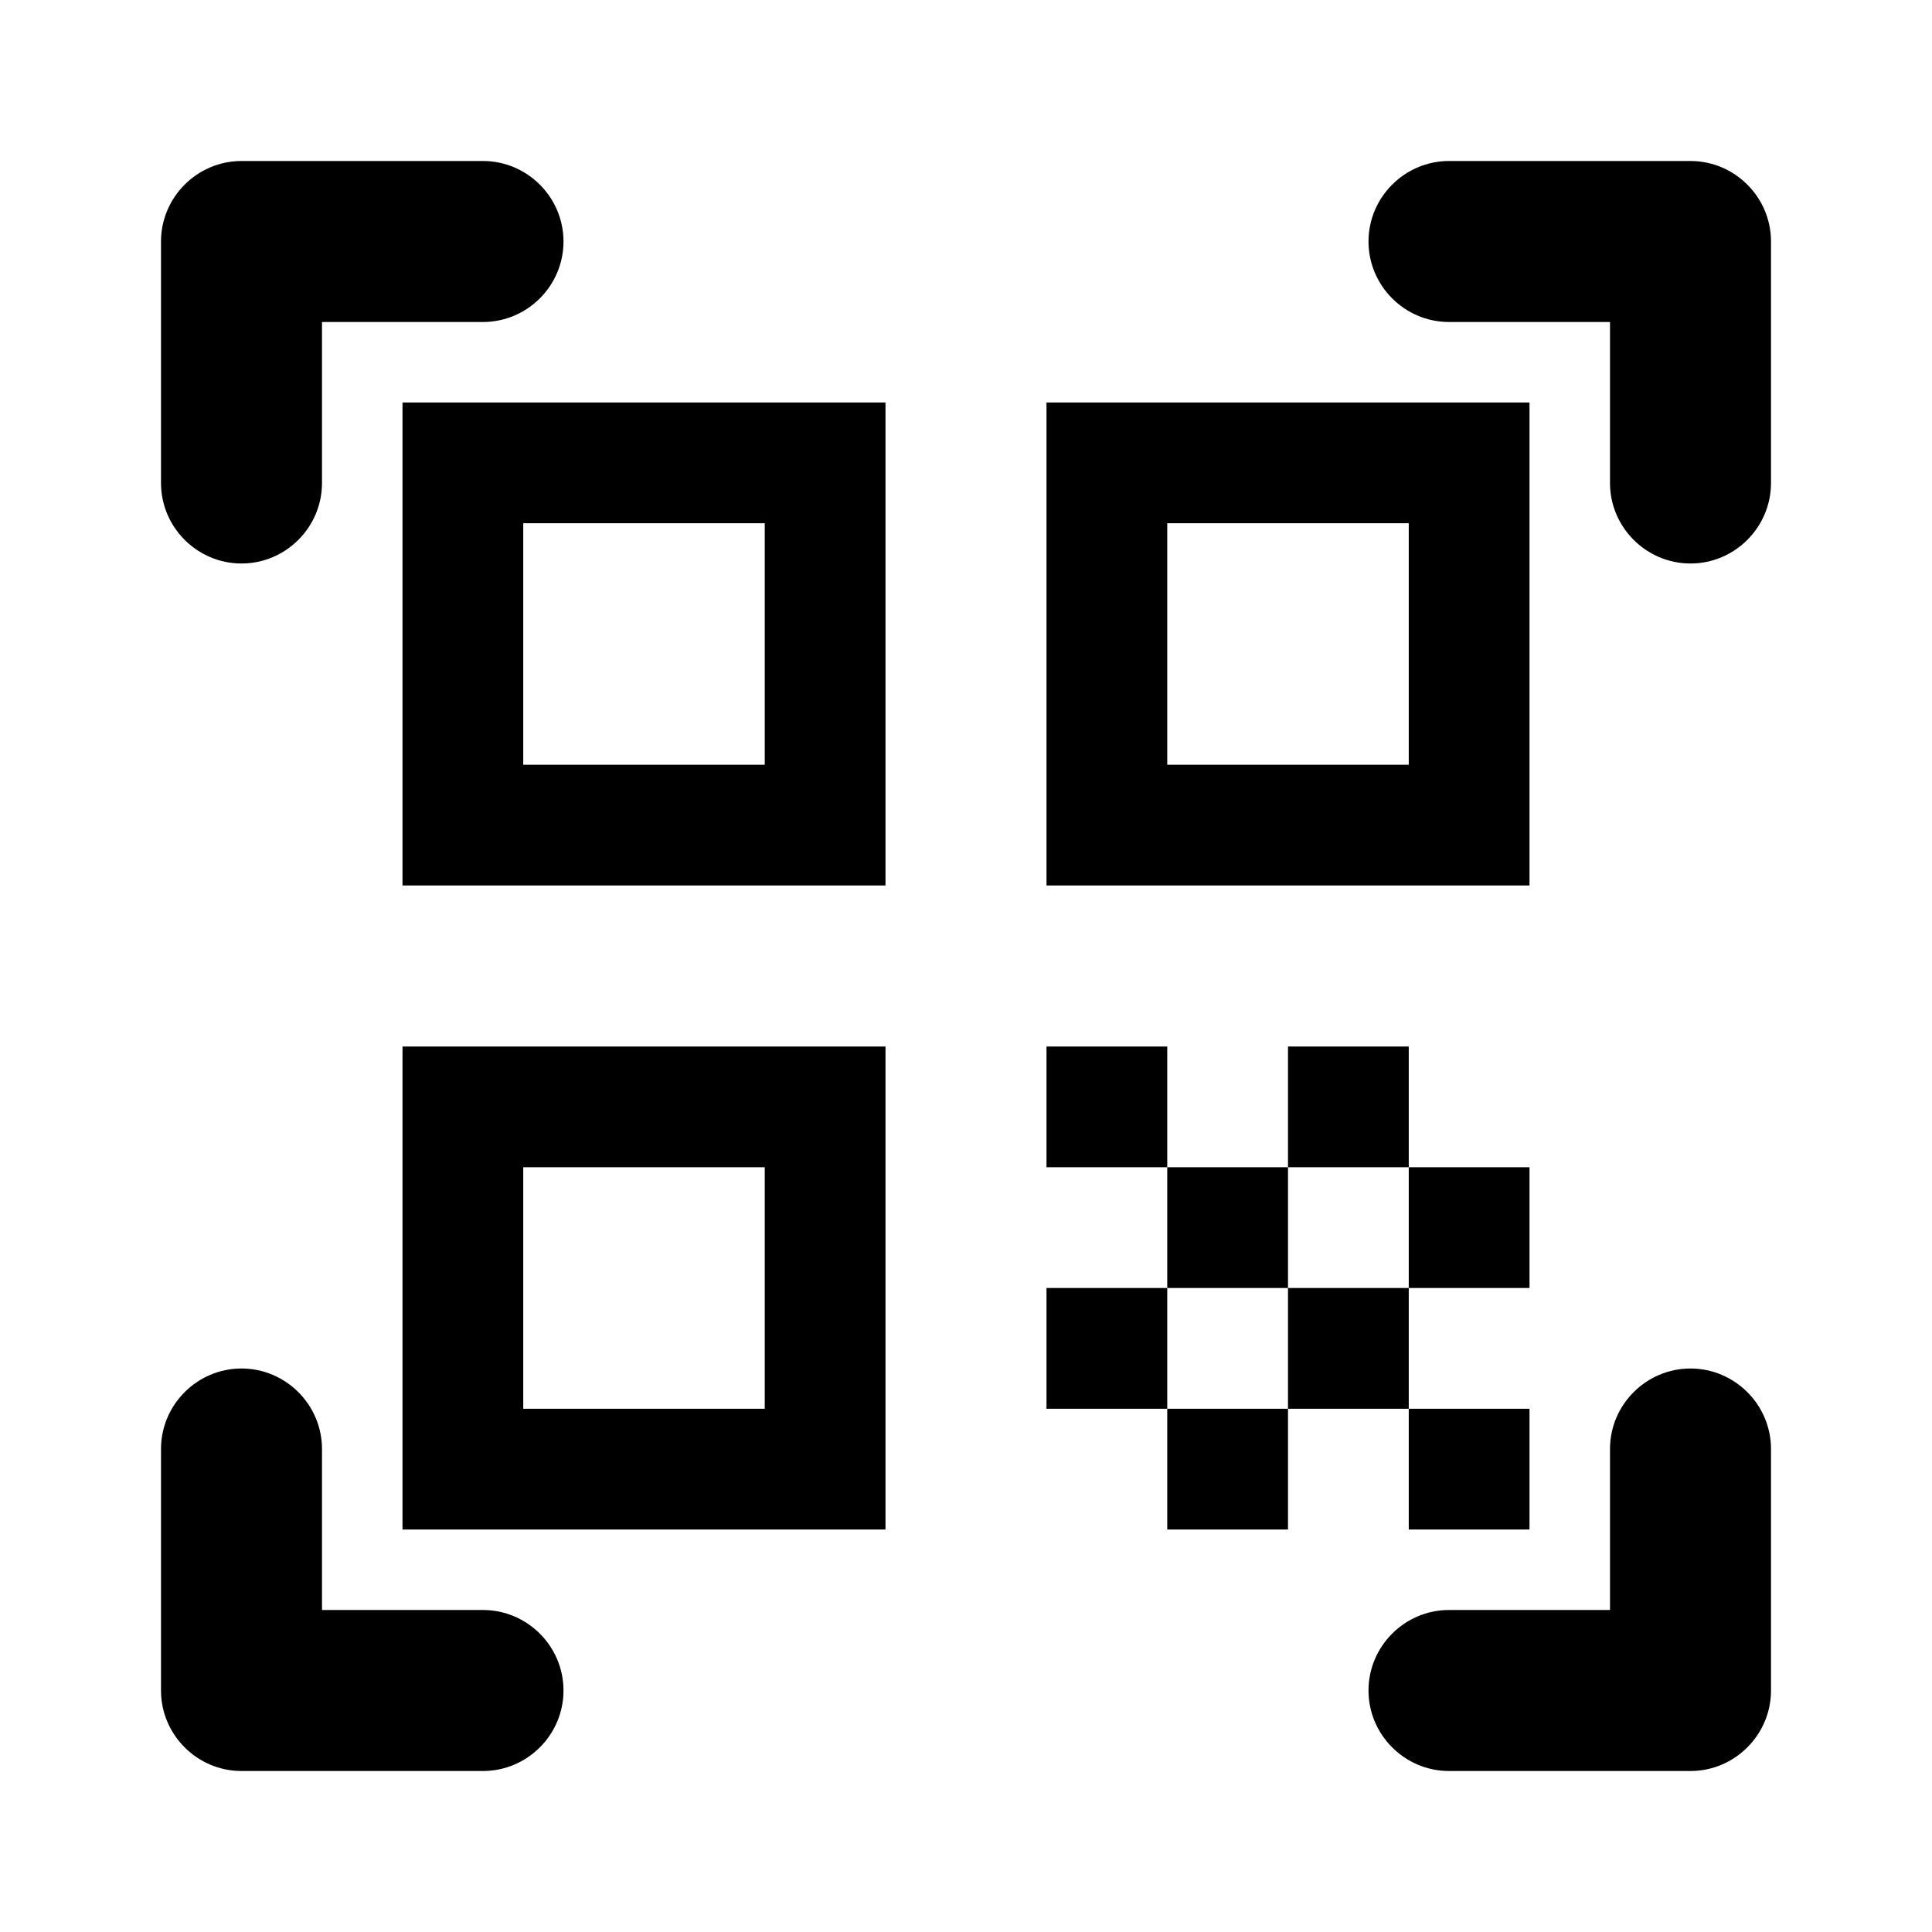
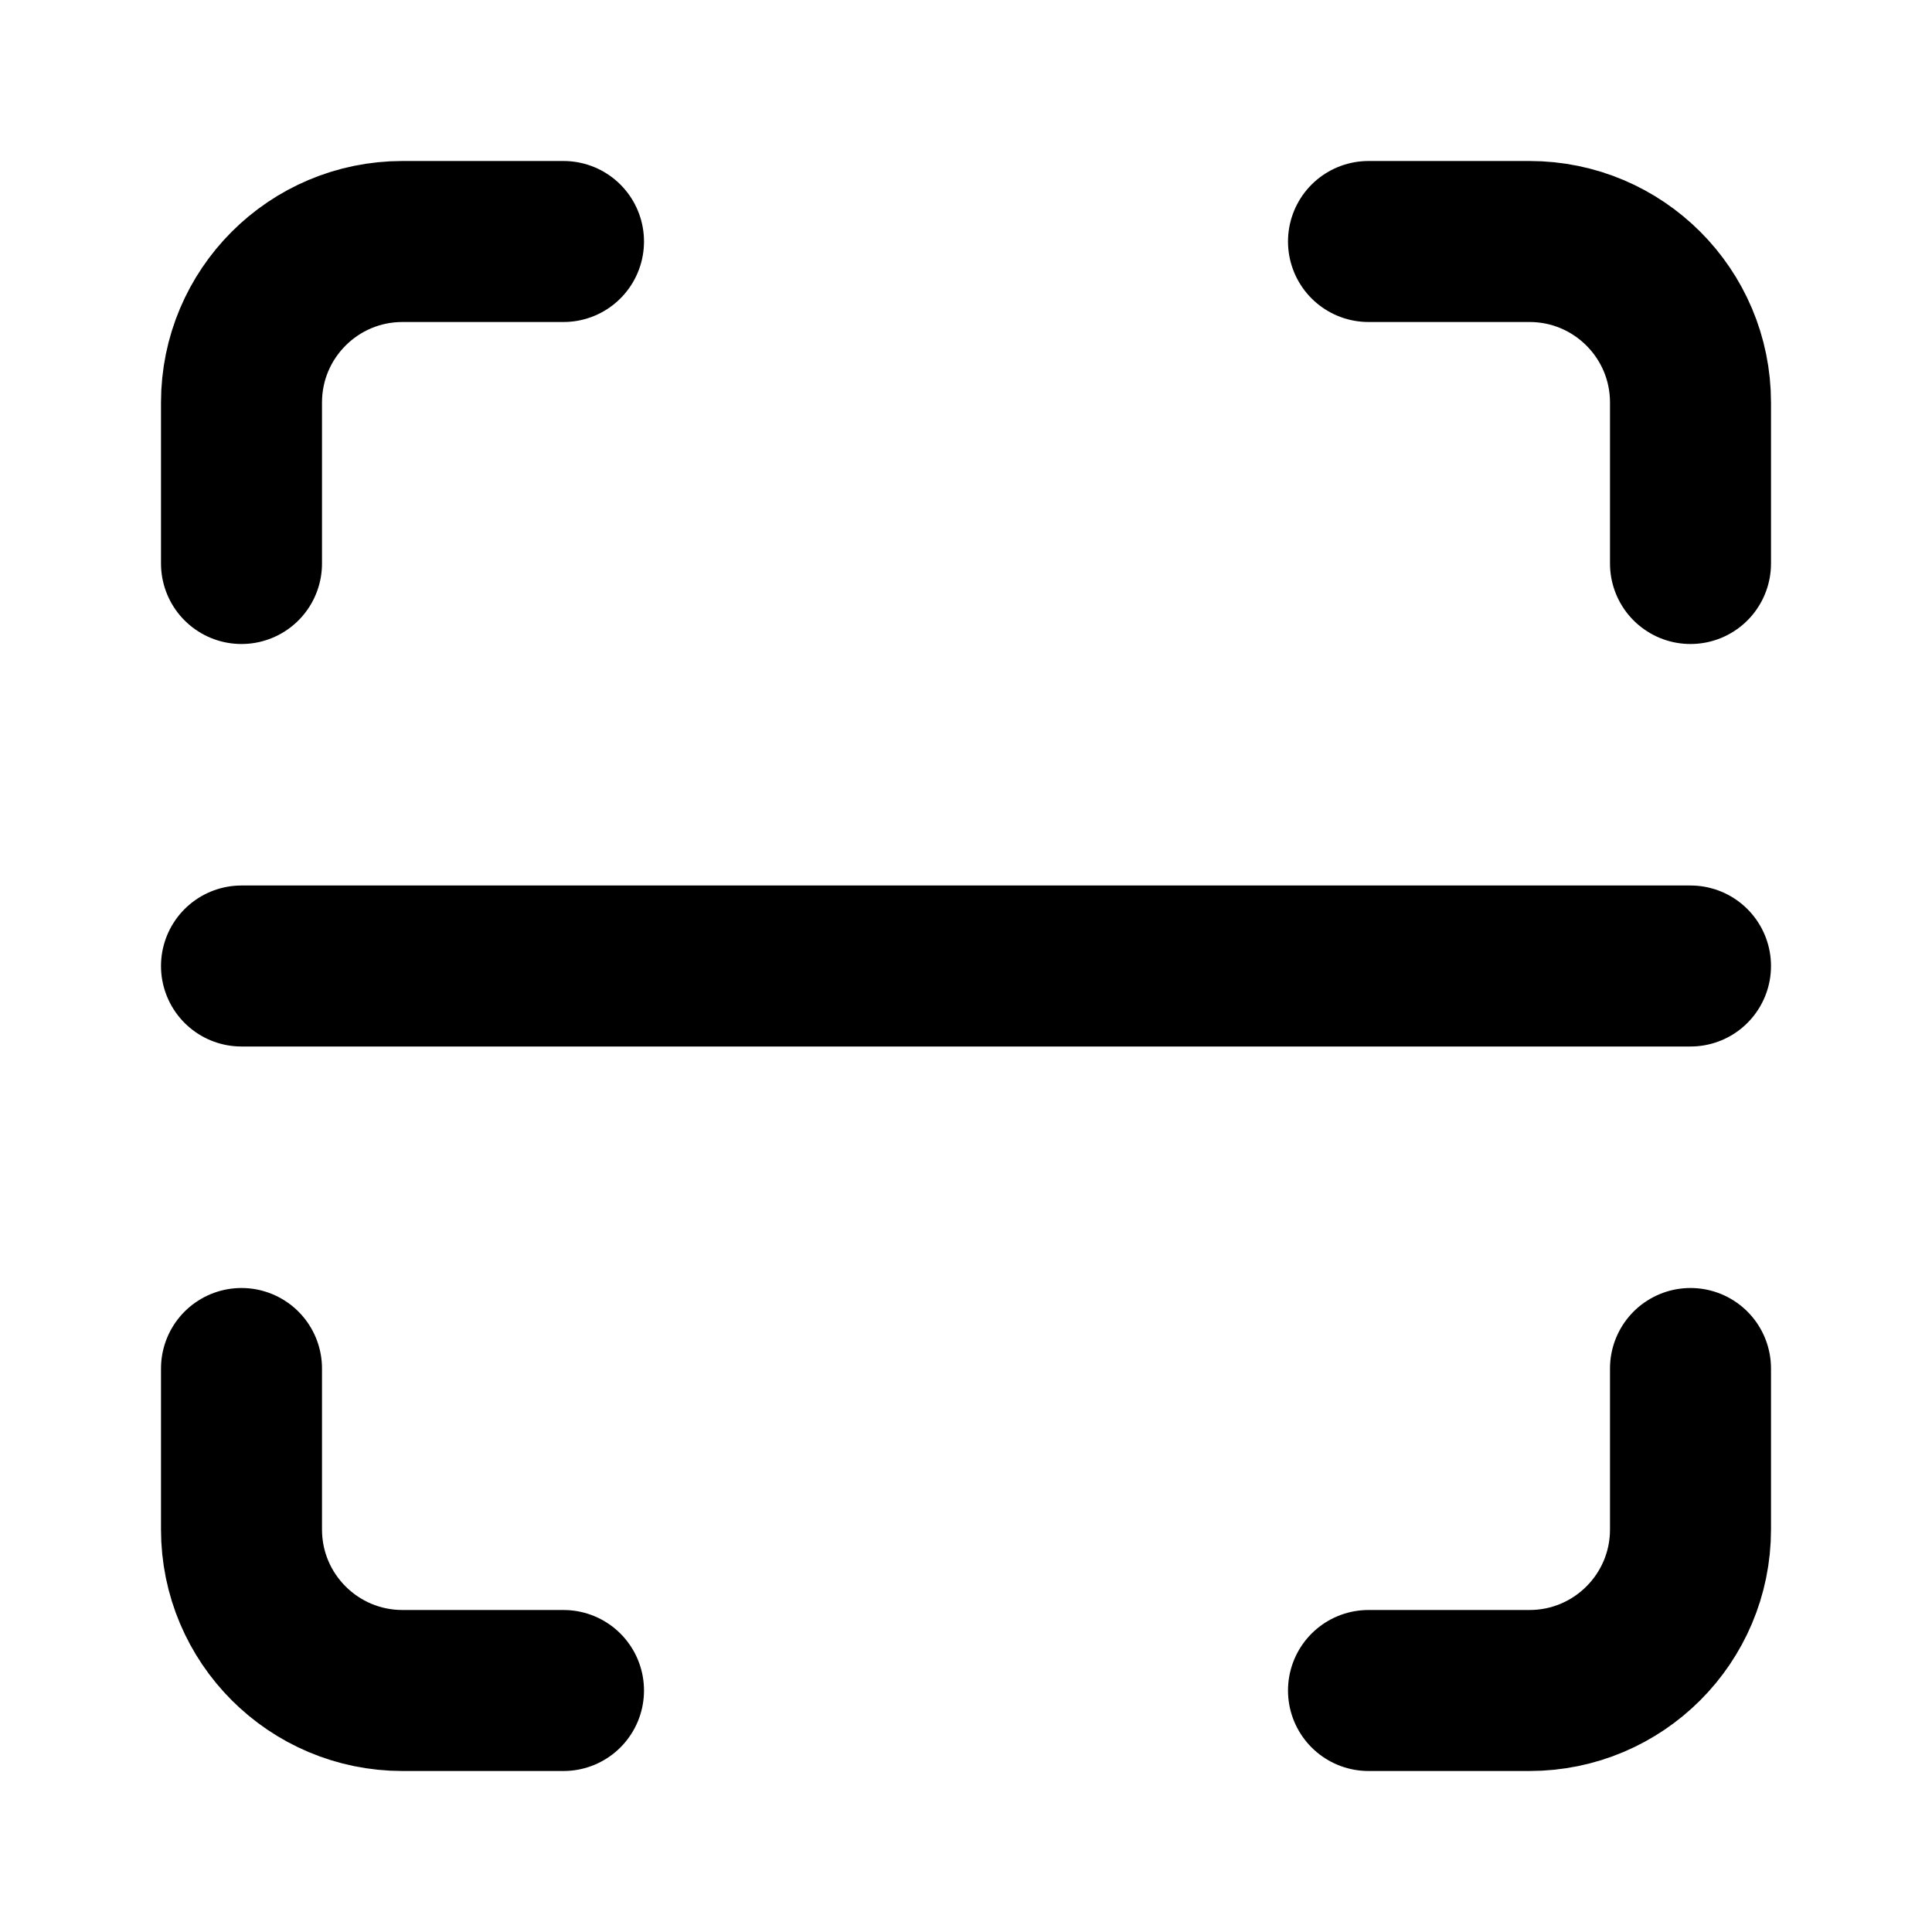
- <svg xmlns="http://www.w3.org/2000/svg" height="24" viewBox="0 0 24 24" width="24">
-   <path fill="currentColor" d="M9.5,6.5v3h-3v-3H9.5 M11,5H5v6h6V5L11,5z M9.5,14.5v3h-3v-3H9.5 M11,13H5v6h6V13L11,13z M17.5,6.5v3h-3v-3H17.5 M19,5h-6v6 h6V5L19,5z M13,13h1.5v1.5H13V13z M14.5,14.5H16V16h-1.5V14.5z M16,13h1.5v1.5H16V13z M13,16h1.5v1.5H13V16z M14.5,17.5H16V19h-1.5 V17.5z M16,16h1.5v1.5H16V16z M17.5,14.5H19V16h-1.5V14.5z M17.5,17.5H19V19h-1.5V17.5z M21,7L21,7c-0.55,0-1-0.45-1-1V4h-2 c-0.55,0-1-0.45-1-1v0c0-0.55,0.45-1,1-1h3c0.55,0,1,0.45,1,1v3C22,6.55,21.55,7,21,7z M22,21v-3c0-0.55-0.45-1-1-1h0 c-0.55,0-1,0.45-1,1v2h-2c-0.55,0-1,0.45-1,1v0c0,0.55,0.45,1,1,1h3C21.55,22,22,21.55,22,21z M3,22h3c0.55,0,1-0.45,1-1v0 c0-0.55-0.45-1-1-1H4v-2c0-0.55-0.45-1-1-1h0c-0.55,0-1,0.45-1,1v3C2,21.55,2.45,22,3,22z M2,3v3c0,0.55,0.45,1,1,1h0 c0.55,0,1-0.45,1-1V4h2c0.55,0,1-0.45,1-1v0c0-0.55-0.45-1-1-1H3C2.45,2,2,2.45,2,3z" />
+ <svg xmlns="http://www.w3.org/2000/svg" width="24" height="24" viewBox="0 0 24 24" fill="none" stroke="currentColor" stroke-width="2" stroke-linecap="round" stroke-linejoin="round">
+   <path d="M3 7V5a2 2 0 0 1 2-2h2" />
+   <path d="M17 3h2a2 2 0 0 1 2 2v2" />
+   <path d="M21 17v2a2 2 0 0 1-2 2h-2" />
+   <path d="M7 21H5a2 2 0 0 1-2-2v-2" />
+   <path d="M3 12h18" />
</svg>
